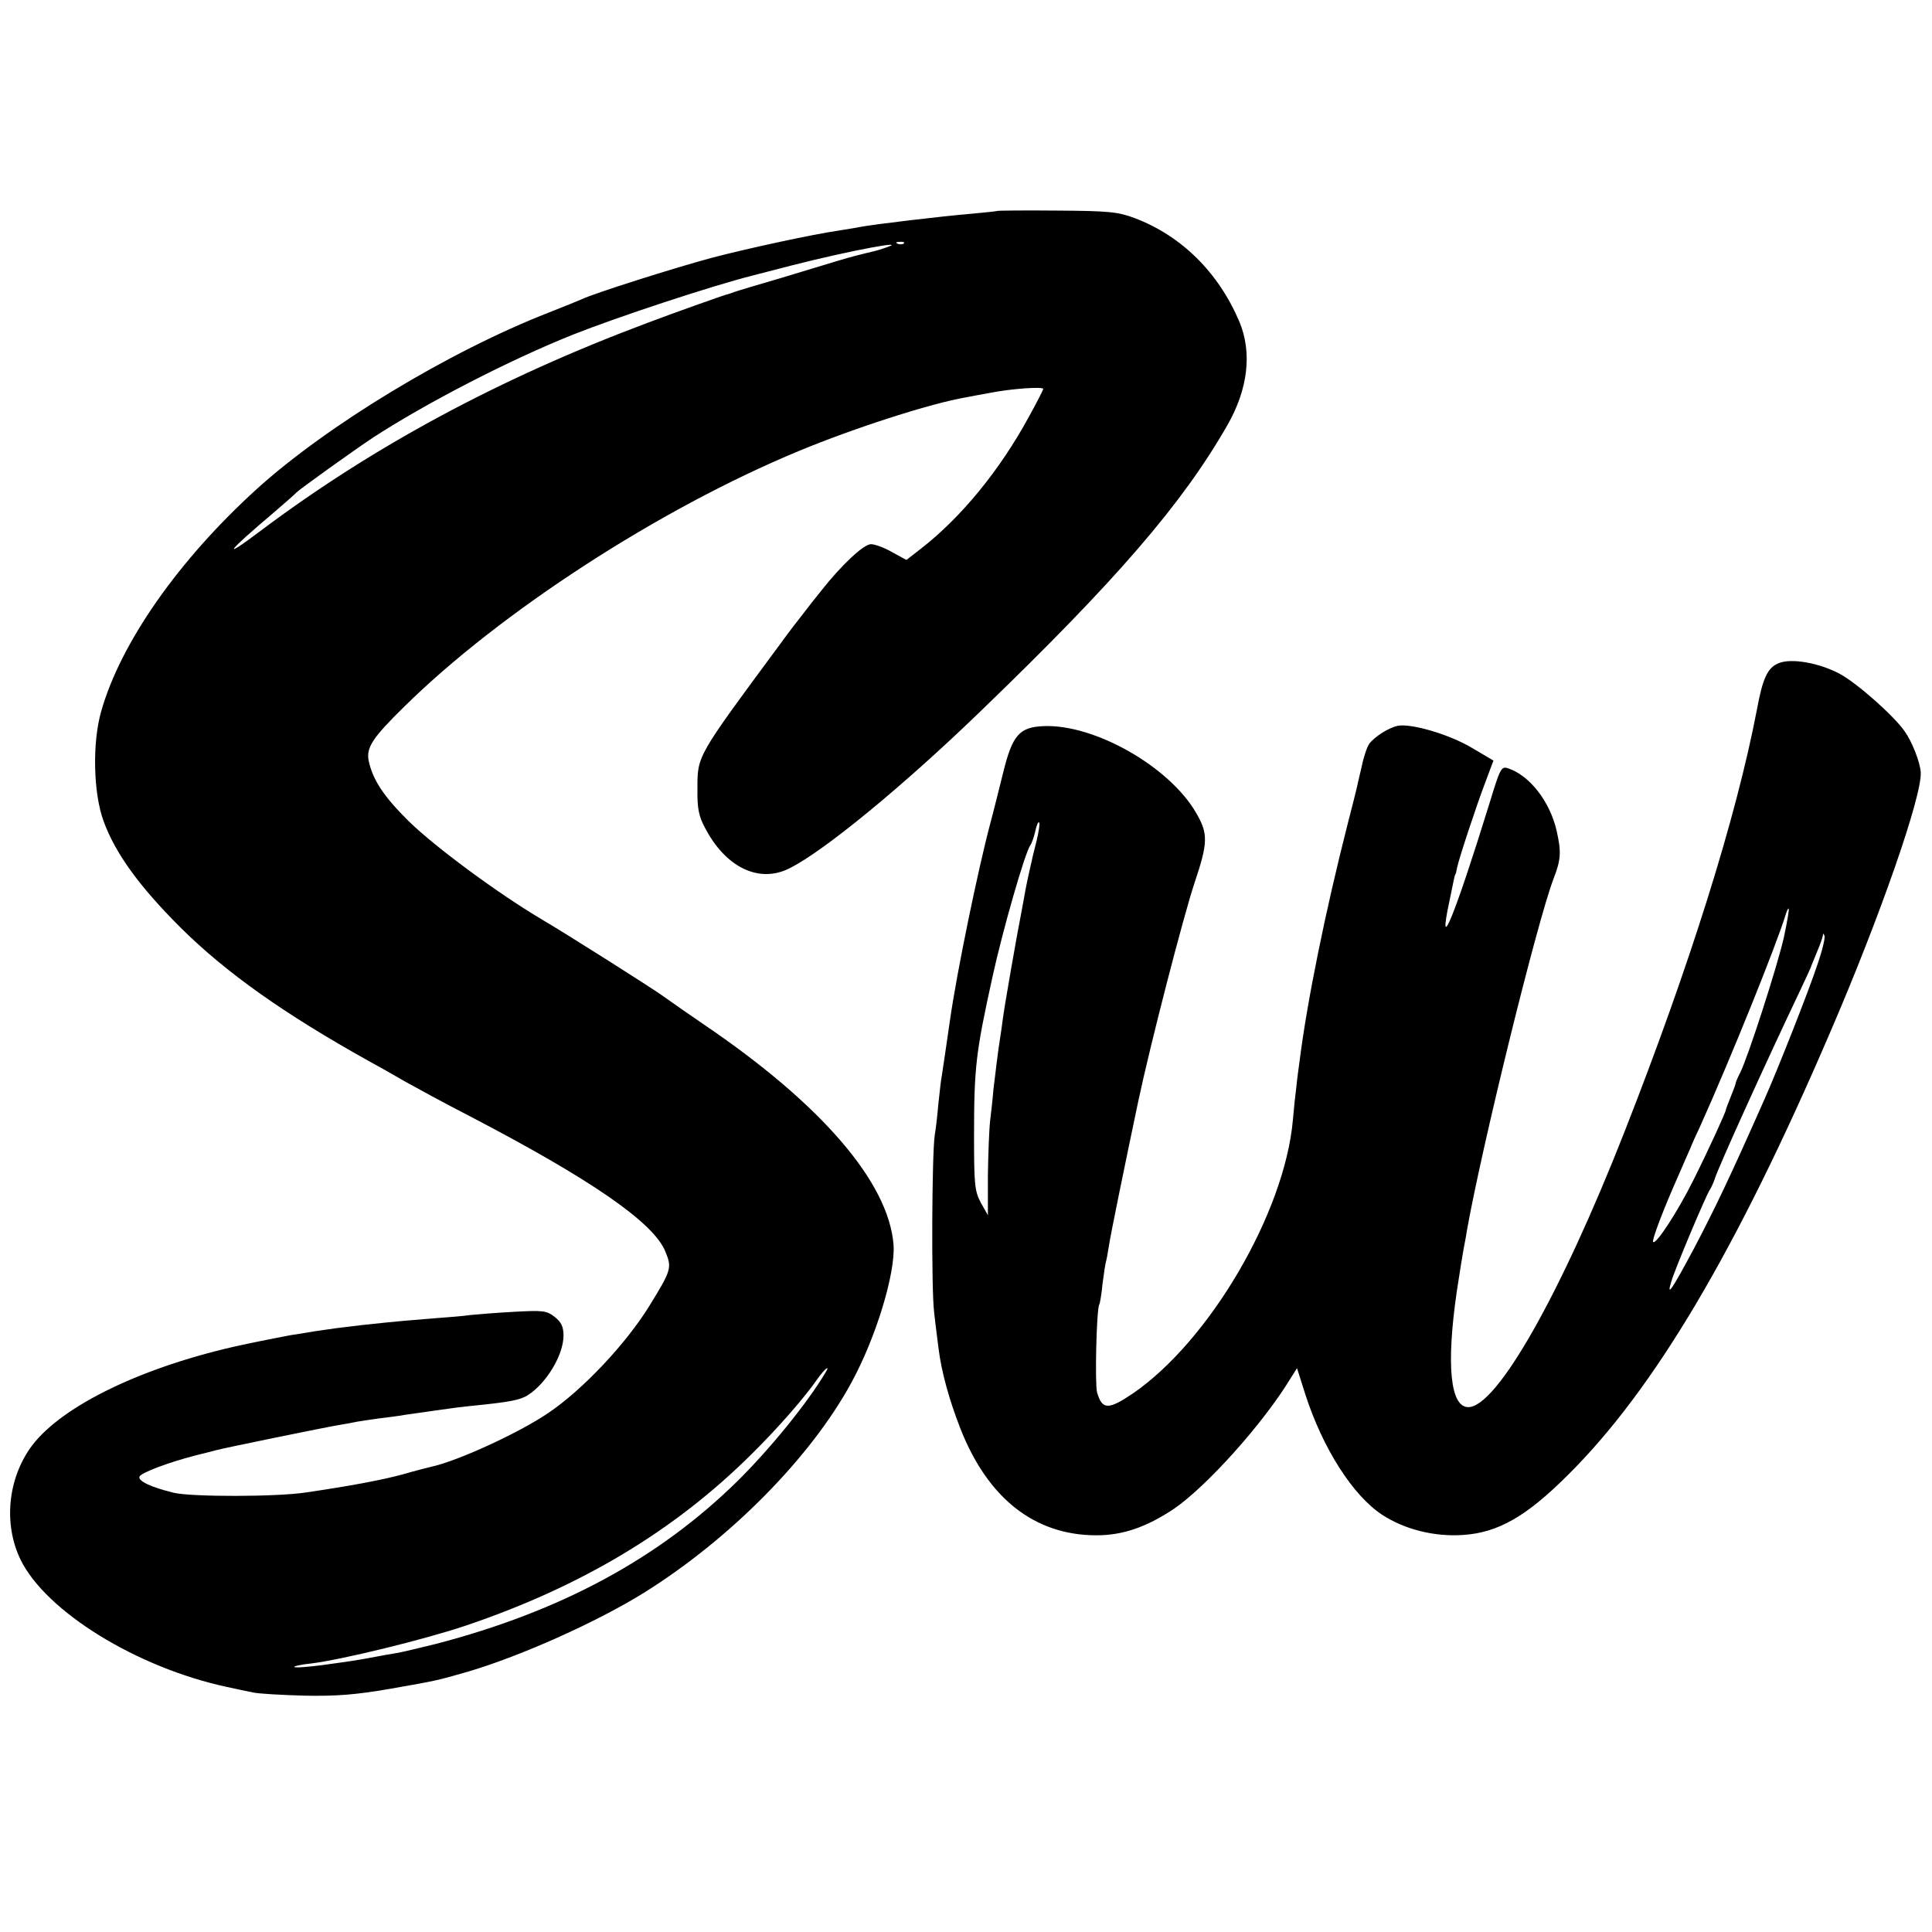
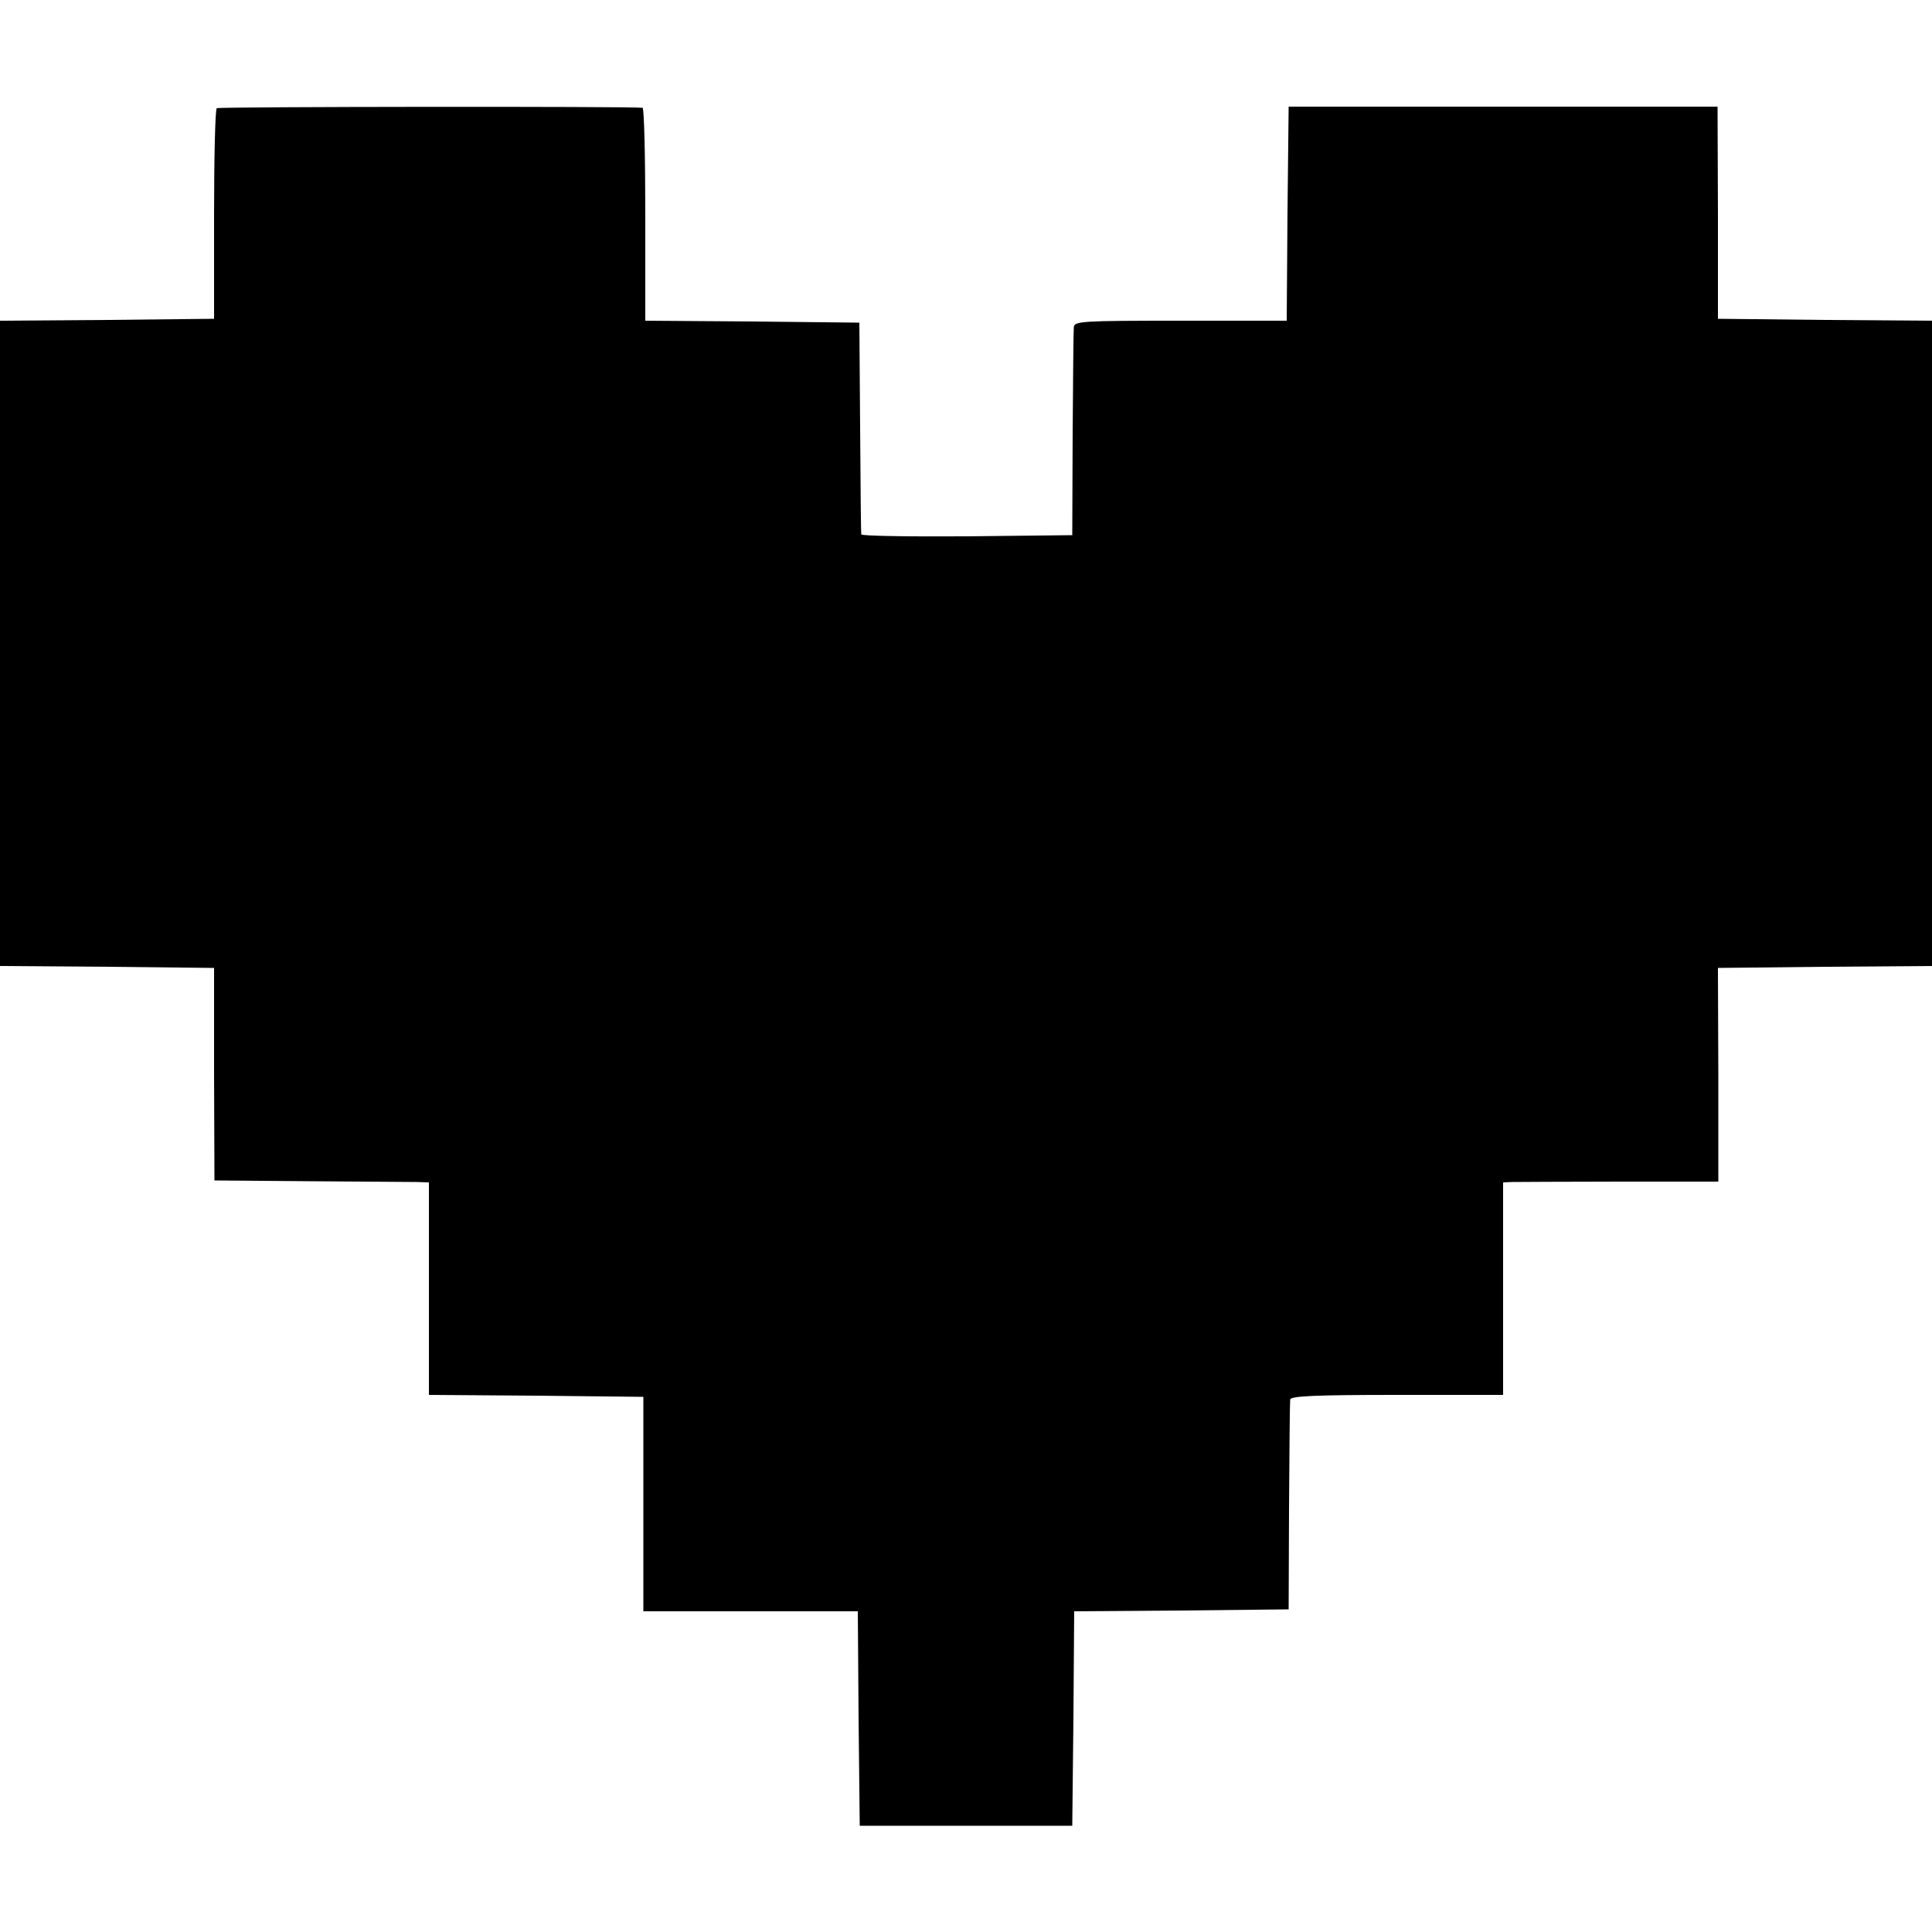
- <svg xmlns="http://www.w3.org/2000/svg" version="1.0" width="600pt" height="600pt" viewBox="0 0 600 600" preserveAspectRatio="xMidYMid meet">
-   <g transform="translate(0,600) scale(0.1,-0.1)" fill="#000000" stroke="none">
-     <path d="M3098 5345 c-2 -1 -39 -5 -83 -9 -86 -7 -304 -33 -345 -41 -13 -3 -42 -7 -65 -11 -82 -12 -277 -54 -392 -84 -116 -31 -369 -111 -408 -130 -11 -5 -56 -23 -99 -40 -311 -121 -692 -352 -910 -550 -242 -220 -422 -477 -482 -690 -28 -99 -24 -255 8 -341 37 -101 112 -203 238 -329 142 -141 323 -269 585 -415 28 -15 79 -44 115 -65 36 -20 126 -69 200 -107 374 -195 569 -329 606 -419 21 -51 20 -57 -49 -169 -72 -117 -206 -260 -314 -333 -91 -62 -281 -149 -363 -167 -8 -2 -49 -12 -90 -24 -67 -18 -164 -36 -300 -56 -92 -14 -354 -14 -410 -1 -70 17 -111 36 -107 50 4 12 92 45 174 66 26 6 55 14 63 16 25 7 343 72 380 78 19 3 46 8 60 11 14 2 44 7 67 10 23 3 59 7 80 11 21 3 65 9 98 14 33 5 87 12 120 15 108 11 140 17 164 32 58 37 111 125 111 185 0 28 -7 42 -27 58 -26 20 -36 21 -128 16 -55 -3 -116 -8 -135 -10 -19 -3 -69 -7 -110 -10 -74 -6 -105 -8 -225 -21 -77 -9 -91 -11 -145 -19 -25 -4 -58 -10 -75 -12 -16 -3 -84 -16 -150 -30 -307 -66 -561 -188 -656 -314 -75 -101 -89 -243 -35 -354 79 -161 361 -335 641 -395 28 -6 64 -14 80 -17 17 -4 89 -8 160 -10 101 -2 160 3 265 21 148 26 144 25 245 54 165 49 399 154 544 244 268 167 519 421 645 653 77 141 137 340 131 428 -15 194 -224 437 -590 685 -44 30 -100 69 -125 87 -36 26 -298 192 -378 239 -138 82 -331 225 -412 304 -77 76 -112 128 -125 188 -8 41 11 71 110 168 298 294 793 615 1225 794 173 72 413 149 520 167 14 3 48 9 75 14 66 13 165 20 165 12 -1 -4 -20 -42 -44 -85 -90 -166 -210 -313 -336 -411 l-45 -35 -44 24 c-24 14 -54 25 -66 25 -23 0 -92 -65 -155 -145 -18 -22 -42 -53 -55 -70 -13 -16 -46 -59 -72 -95 -261 -353 -257 -346 -257 -450 -1 -59 4 -85 23 -120 64 -124 169 -175 264 -126 106 53 352 255 591 486 423 408 627 644 768 890 64 112 77 225 37 321 -65 153 -180 267 -326 322 -51 19 -79 22 -240 23 -100 1 -184 0 -185 -1z m-291 -101 c-3 -3 -12 -4 -19 -1 -8 3 -5 6 6 6 11 1 17 -2 13 -5z m-62 -15 c-16 -6 -41 -12 -55 -15 -13 -3 -52 -13 -85 -23 -33 -10 -116 -35 -185 -56 -69 -20 -132 -39 -140 -42 -8 -3 -19 -7 -25 -8 -13 -4 -161 -56 -245 -88 -457 -171 -851 -383 -1200 -645 -126 -95 -107 -68 40 56 36 31 67 58 70 62 8 9 178 131 240 172 165 107 420 239 620 319 139 55 429 151 560 184 58 15 112 29 120 31 180 46 379 83 285 53z m-181 -3491 c-57 -96 -173 -238 -273 -337 -245 -241 -549 -405 -936 -506 -49 -12 -106 -26 -125 -29 -19 -3 -47 -8 -62 -11 -63 -12 -87 -15 -166 -26 -46 -6 -85 -9 -88 -6 -3 2 21 8 53 11 96 12 350 74 478 117 359 121 650 295 890 534 82 81 163 174 204 233 21 30 41 46 25 20z" />
-     <path d="M5523 3940 c-34 -14 -49 -47 -67 -145 -64 -334 -208 -793 -411 -1310 -199 -507 -397 -855 -485 -855 -56 0 -69 130 -36 358 10 65 18 116 22 137 2 11 7 34 9 50 45 256 218 961 270 1097 23 59 24 83 9 149 -21 91 -85 172 -151 193 -21 7 -24 0 -58 -111 -107 -346 -162 -481 -124 -303 6 29 12 59 14 68 2 9 4 17 5 17 1 0 3 9 5 20 6 29 59 190 88 266 l25 67 -66 39 c-70 42 -189 77 -231 69 -28 -6 -71 -33 -88 -55 -7 -9 -18 -41 -24 -71 -7 -30 -14 -59 -15 -65 -1 -5 -14 -57 -29 -115 -68 -267 -125 -545 -149 -735 -3 -22 -8 -58 -10 -80 -3 -22 -8 -69 -11 -105 -26 -287 -259 -684 -496 -847 -77 -52 -96 -52 -112 3 -7 26 -2 258 7 273 2 3 7 32 10 64 4 32 9 64 11 70 2 7 6 29 9 49 5 34 53 268 91 448 37 175 140 574 175 679 42 125 42 152 5 216 -83 144 -315 276 -473 270 -77 -3 -98 -28 -127 -146 -13 -52 -30 -121 -39 -154 -38 -142 -105 -466 -126 -615 -12 -83 -20 -138 -25 -170 -3 -14 -7 -54 -11 -90 -3 -36 -8 -78 -11 -95 -9 -57 -11 -480 -2 -550 4 -38 11 -90 14 -115 9 -71 33 -158 67 -245 85 -218 231 -333 423 -333 82 0 154 25 239 81 103 70 279 266 365 408 l19 30 26 -82 c54 -167 147 -313 238 -373 70 -46 163 -69 251 -63 109 7 197 57 327 187 267 265 522 695 812 1370 156 361 288 740 283 812 -2 31 -27 95 -50 127 -34 49 -150 151 -201 178 -65 35 -153 50 -191 33z m-2304 -552 c-7 -29 -14 -55 -14 -58 -1 -3 -4 -18 -8 -35 -4 -16 -9 -42 -12 -57 -3 -16 -7 -40 -10 -55 -19 -97 -55 -305 -60 -343 -3 -25 -8 -56 -10 -70 -6 -37 -13 -98 -20 -155 -2 -27 -7 -70 -10 -95 -3 -25 -6 -101 -7 -170 l0 -124 -22 39 c-19 36 -21 56 -21 205 0 214 5 259 57 495 30 139 102 391 118 410 4 6 11 25 15 43 4 18 9 31 12 28 3 -3 -1 -29 -8 -58z m2321 -299 c-20 -89 -112 -374 -136 -421 -8 -15 -14 -30 -14 -33 0 -3 -7 -21 -15 -41 -8 -20 -15 -38 -15 -40 0 -7 -53 -123 -101 -219 -49 -98 -116 -201 -125 -192 -5 5 34 107 81 212 14 33 30 69 35 80 4 11 17 40 29 65 96 213 240 571 266 658 4 13 8 22 10 20 2 -2 -5 -42 -15 -89z m104 -85 c-25 -77 -126 -333 -167 -424 -104 -235 -150 -331 -215 -455 -70 -131 -87 -156 -72 -106 10 36 109 271 120 286 4 6 11 21 15 33 9 32 162 369 266 587 18 39 34 72 34 75 1 3 9 22 18 44 9 21 17 44 18 50 0 8 2 8 5 0 3 -6 -7 -47 -22 -90z" />
+ <svg xmlns="http://www.w3.org/2000/svg" version="1.0" width="500pt" height="500pt" viewBox="0 0 500 500" preserveAspectRatio="xMidYMid meet">
+   <g transform="translate(0,500) scale(0.1,-0.1)" fill="#000000" stroke="none">
+     <path d="M561 4720 c-4 -3 -7 -126 -7 -275 l0 -270 -277 -3 -277 -2 0 -835 0 -835 277 -2 277 -3 0 -275 1 -275 245 -2 c135 -1 260 -2 278 -2 l32 -1 0 -275 0 -275 277 -2 278 -3 0 -278 0 -277 277 0 278 0 2 -277 3 -278 275 0 275 0 3 278 2 277 278 2 277 3 1 265 c1 146 2 271 3 278 1 9 63 12 276 12 l275 0 0 275 0 275 23 1 c12 0 137 1 278 1 l256 0 0 277 -1 276 277 3 277 2 0 835 0 835 -277 2 -277 3 0 275 -1 274 -555 0 -555 0 -3 -277 -2 -277 -275 0 c-255 0 -275 -1 -276 -17 -1 -10 -2 -135 -3 -278 l-1 -260 -272 -3 c-150 -1 -274 1 -274 5 -1 5 -2 130 -3 278 l-2 270 -277 3 -277 2 0 275 c0 151 -3 275 -7 276 -29 4 -1096 3 -1102 -1z" />
  </g>
</svg>
